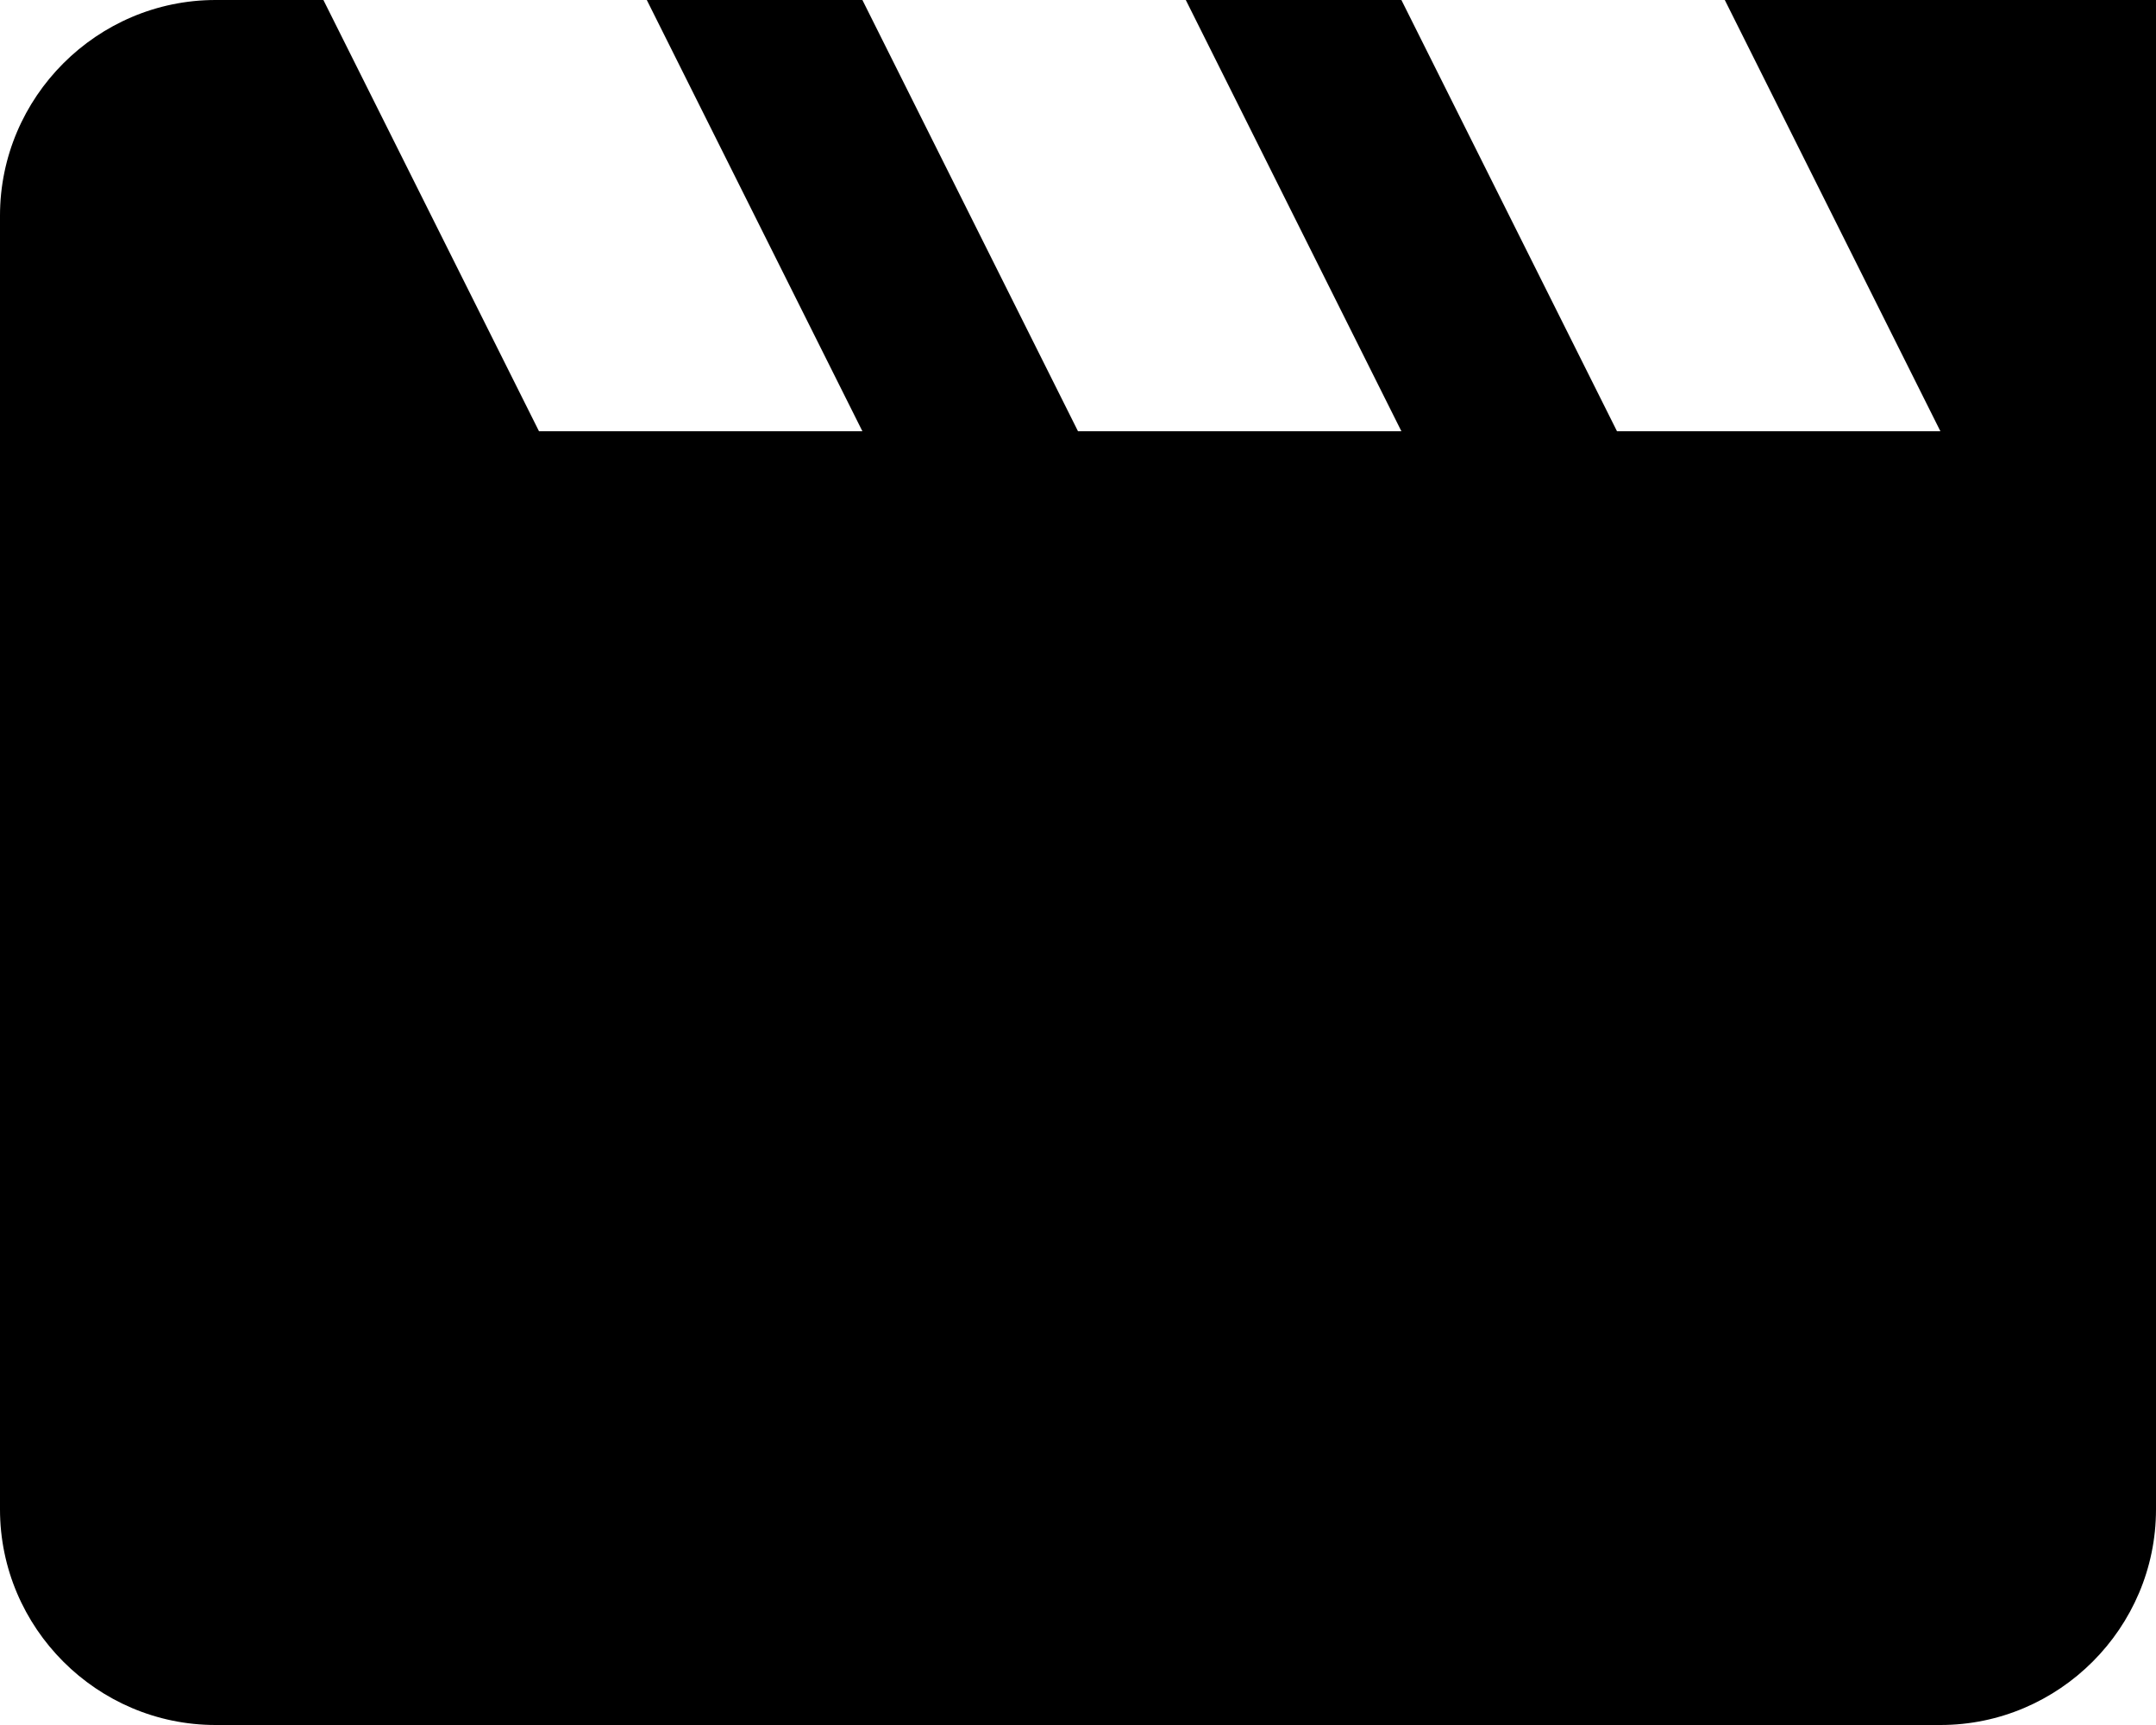
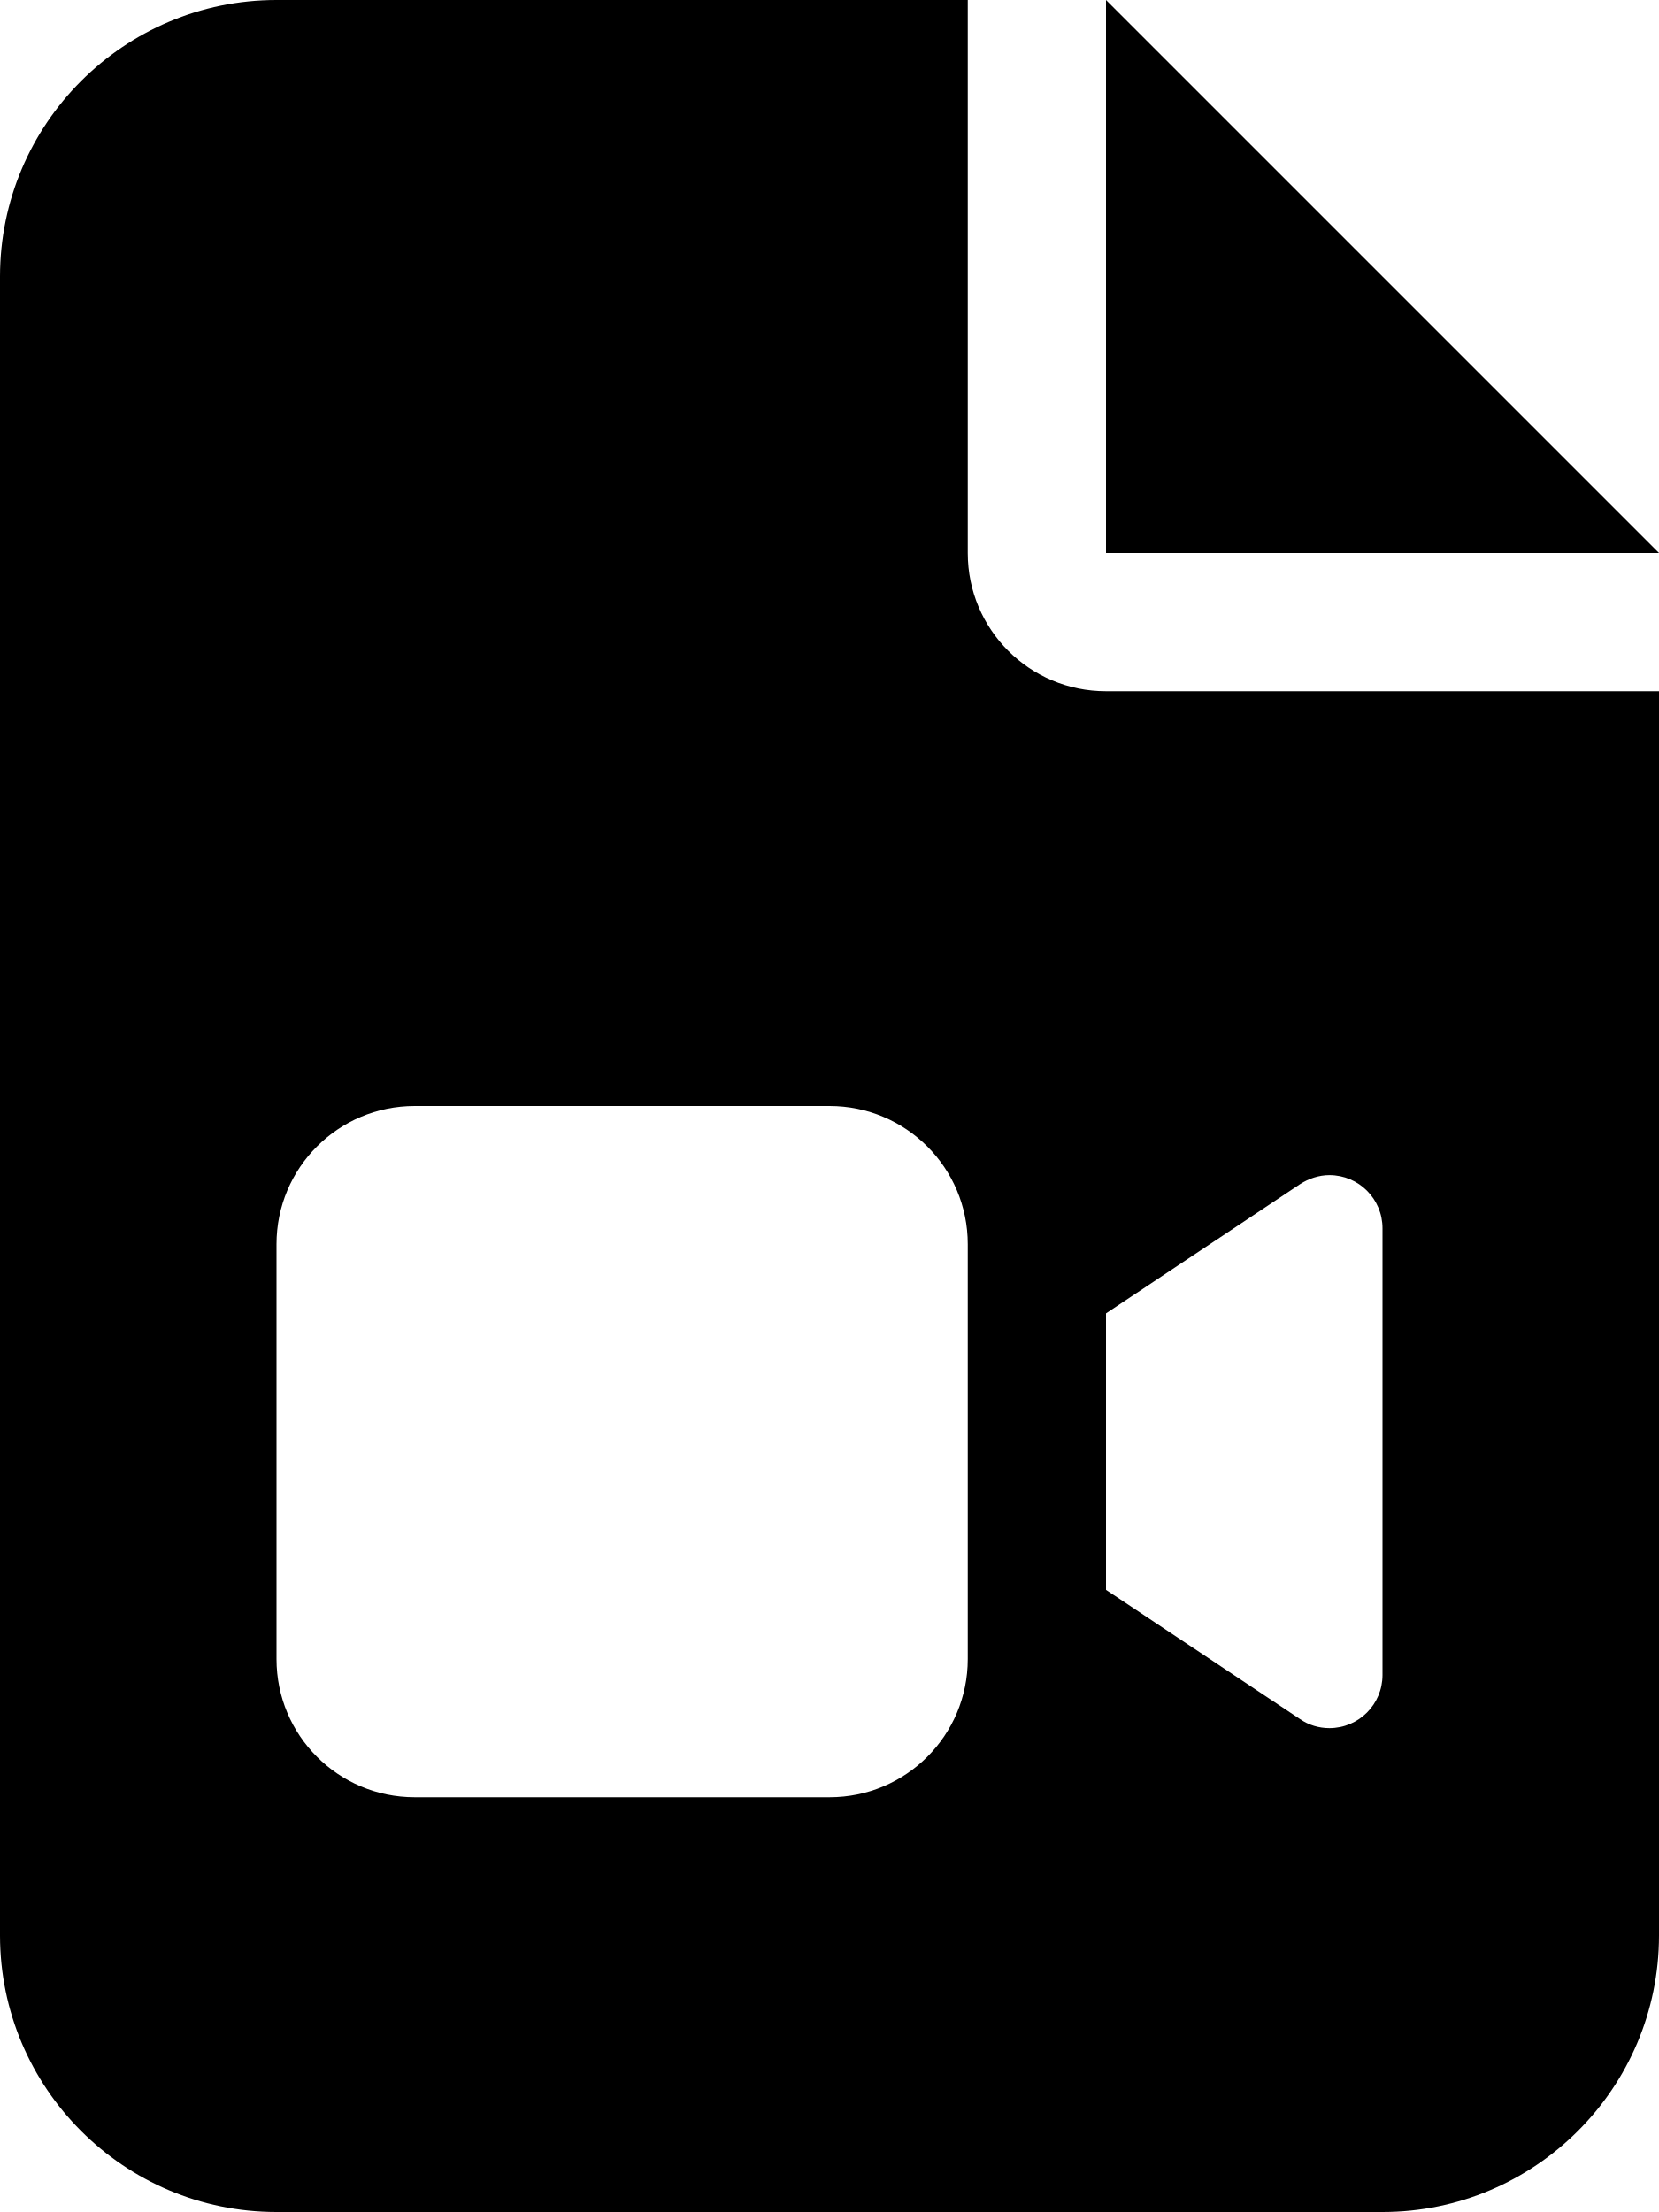
- <svg xmlns="http://www.w3.org/2000/svg" height="16px" version="1.1" viewBox="0 0 20 16" width="20px">
-   <defs />
-   <g fill="none" fill-rule="evenodd" id="Page-1" stroke="none" stroke-width="1">
-     <g fill="#000000" id="Core" transform="translate(-548, -172)">
-       <g id="drive-video" transform="translate(548, 172)">
-         <path d="M16,0 L18,4 L15,4 L13,0 L11,0 L13,4 L10,4 L8,0 L6,0 L8,4 L5,4 L3,0 L2,0 C0.9,0 0,0.9 0,2 L0,14 C0,15.1 0.9,16 2,16 L18,16 C19.1,16 20,15.1 20,14 L20,0 L16,0 L16,0 Z" id="Shape" />
-       </g>
-     </g>
-   </g>
+ <svg xmlns="http://www.w3.org/2000/svg" viewBox="0 0 384 512">
+   <path d="M64 0C28.7 0 0 28.7 0 64V448c0 35.3 28.7 64 64 64H320c35.3 0 64-28.7 64-64V160H256c-17.7 0-32-14.3-32-32V0H64zM256 0V128H384L256 0zM64 288c0-17.7 14.3-32 32-32h96c17.7 0 32 14.3 32 32v96c0 17.7-14.3 32-32 32H96c-17.7 0-32-14.3-32-32V288zM300.9 397.9L256 368V304l44.9-29.9c2-1.3 4.4-2.1 6.8-2.1c6.8 0 12.3 5.5 12.3 12.3V387.7c0 6.8-5.5 12.3-12.3 12.3c-2.4 0-4.8-.7-6.8-2.1z" />
</svg>
